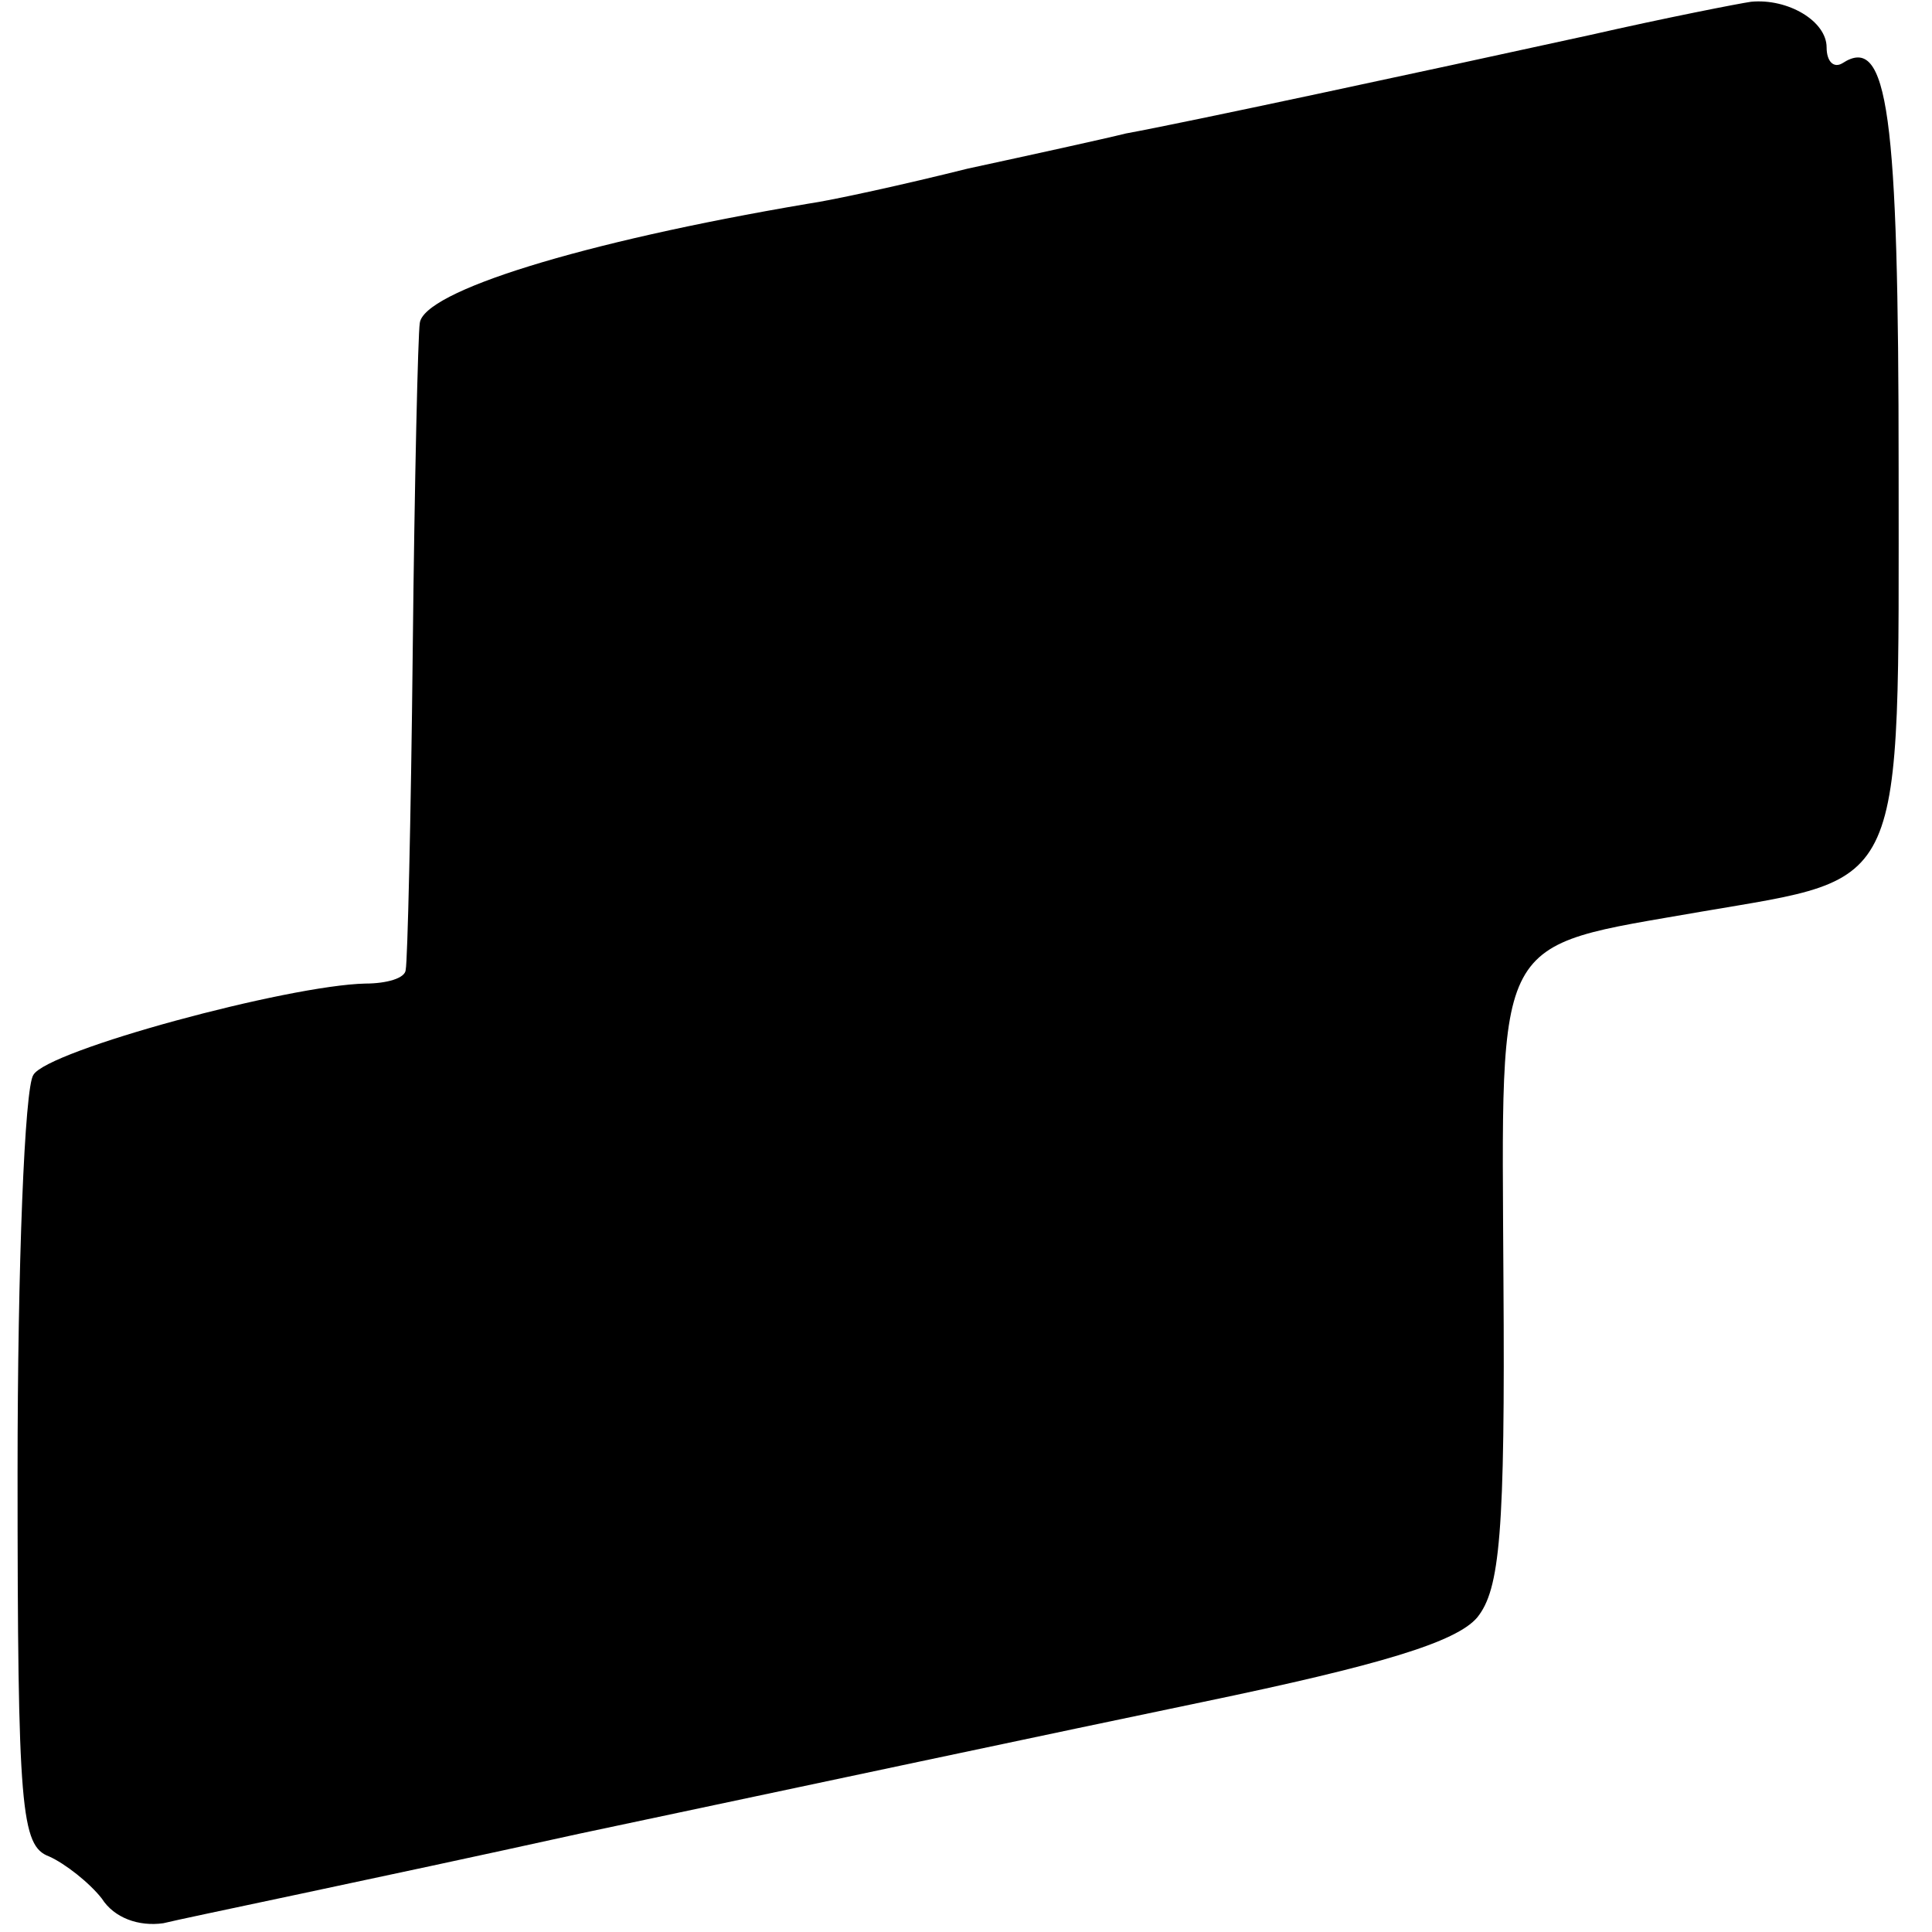
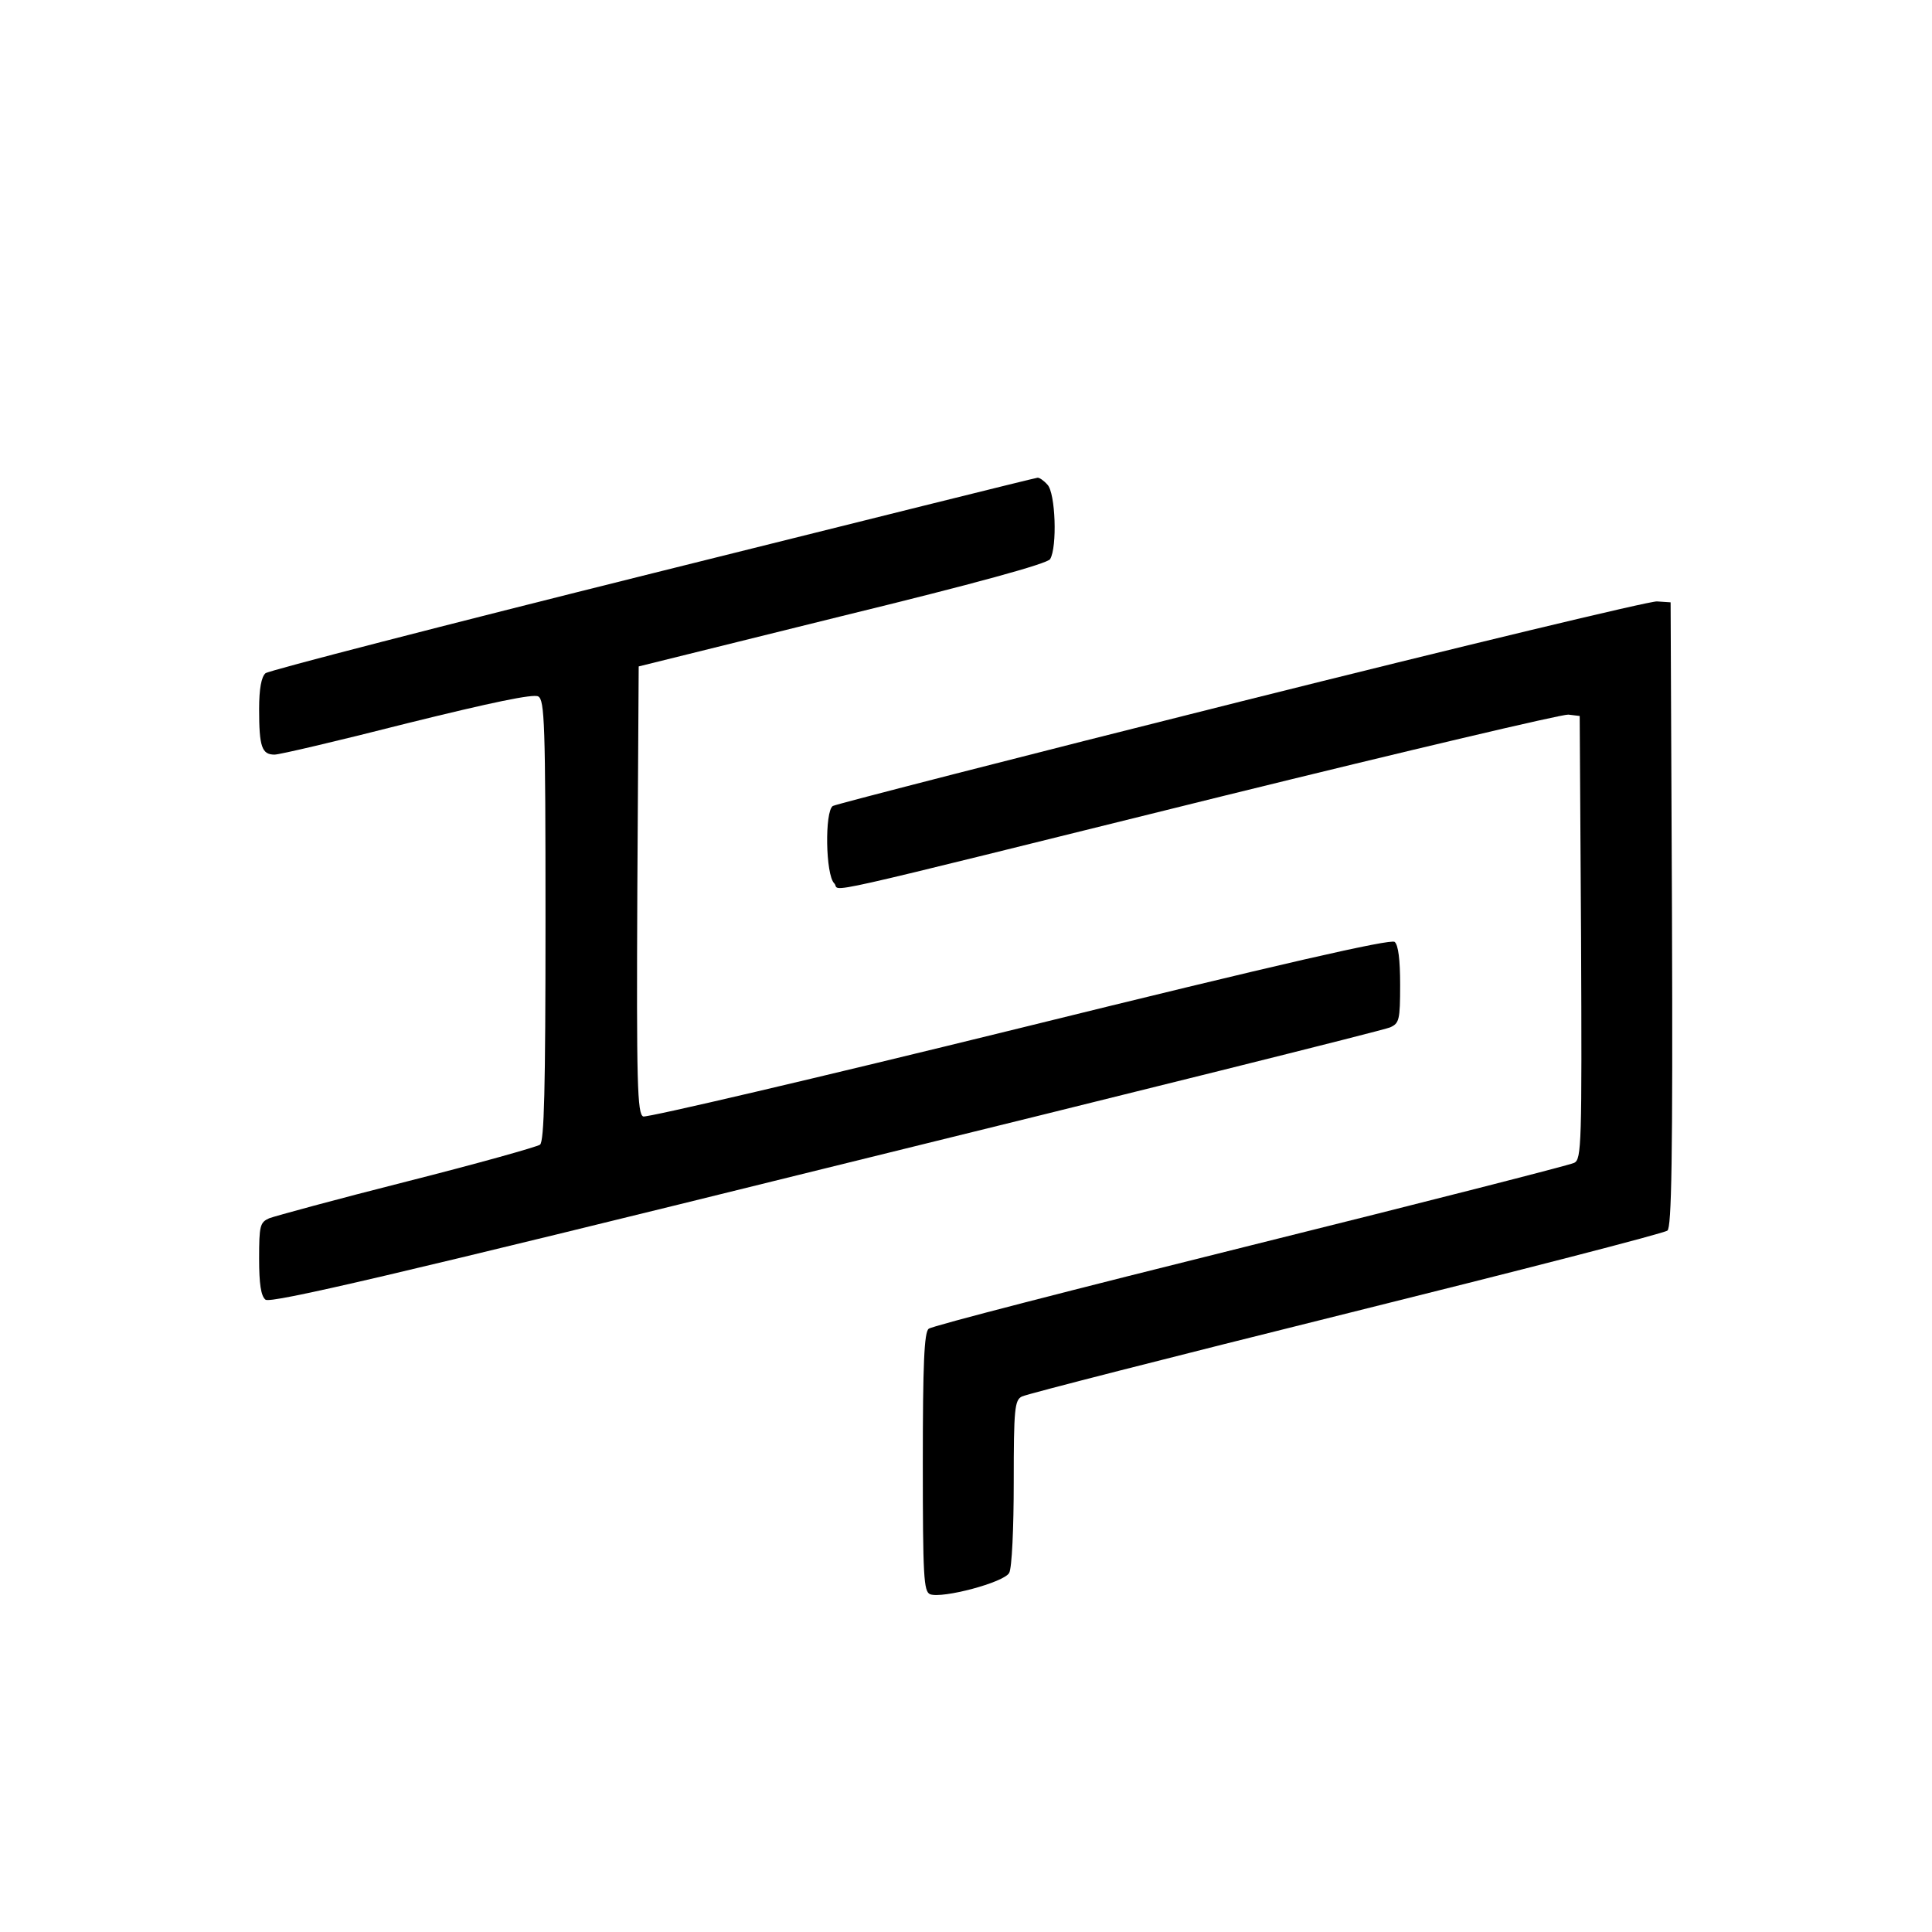
- <svg xmlns="http://www.w3.org/2000/svg" version="1.0" width="110pt" height="110pt" viewBox="0 0 110 110" preserveAspectRatio="xMidYMid meet">
-   <g transform="translate(0,110) scale(0.1,-0.1)" fill="#000000" stroke="none">
-     <path d="M905 1080 c-96 -21 -231 -50 -264 -56 -12 -3 -53 -12 -90 -20 -36 -9 -77 -18 -91 -20 -130 -22 -219 -50 -221 -68 -1 -6 -3 -90 -4 -186 -1 -96 -3 -178 -4 -182 0 -5 -11 -8 -23 -8 -44 -1 -181 -38 -189 -52 -5 -7 -9 -109 -9 -226 0 -193 2 -213 18 -219 9 -4 23 -15 30 -24 7 -11 21 -16 35 -14 12 3 119 25 237 51 118 25 278 59 355 75 101 21 144 34 156 48 13 16 16 48 15 192 -1 200 -7 189 113 210 117 20 112 9 112 252 0 203 -6 248 -32 231 -5 -3 -9 1 -9 9 0 15 -22 28 -43 26 -7 -1 -48 -9 -92 -19z" />
+ <svg xmlns="http://www.w3.org/2000/svg" version="1.0" width="425pt" height="425pt" viewBox="0 0 425 425" preserveAspectRatio="xMidYMid meet">
+   <g transform="translate(0,425) scale(0.1,-0.1)" fill="#000000" stroke="none">
+     <path d="M1436 2989 c-461 -115 -845 -214 -852 -220 -9 -8 -14 -34 -14 -79 0 -83 6 -100 34 -100 11 0 143 31 292 69 186 46 277 65 288 59 14 -8 16 -58 16 -492 0 -375 -3 -486 -12 -494 -7 -5 -139 -42 -293 -81 -154 -39 -290 -76 -303 -81 -20 -9 -22 -16 -22 -89 0 -55 4 -82 14 -90 11 -9 286 55 1232 289 671 165 1229 304 1242 310 20 9 22 16 22 94 0 55 -4 87 -12 94 -9 7 -247 -47 -826 -190 -447 -110 -819 -197 -827 -194 -13 5 -15 72 -13 498 l3 492 448 111 c291 71 451 115 457 125 16 26 12 146 -6 164 -8 9 -18 16 -22 15 -4 0 -385 -95 -846 -210z" />
+     <path d="M2730 2707 c-487 -122 -891 -226 -898 -230 -18 -12 -16 -151 3 -170 18 -18 -85 -41 860 193 402 99 741 179 755 178 l25 -3 3 -487 c2 -456 1 -488 -15 -496 -10 -5 -331 -87 -713 -182 -382 -95 -701 -177 -707 -183 -10 -7 -13 -78 -13 -294 0 -252 2 -284 16 -290 27 -10 163 26 174 47 6 10 10 99 10 199 0 162 2 181 18 189 9 5 330 87 712 182 382 95 701 177 708 183 9 7 12 154 10 696 l-3 686 -30 2 c-16 1 -428 -98 -915 -220z" />
  </g>
</svg>
